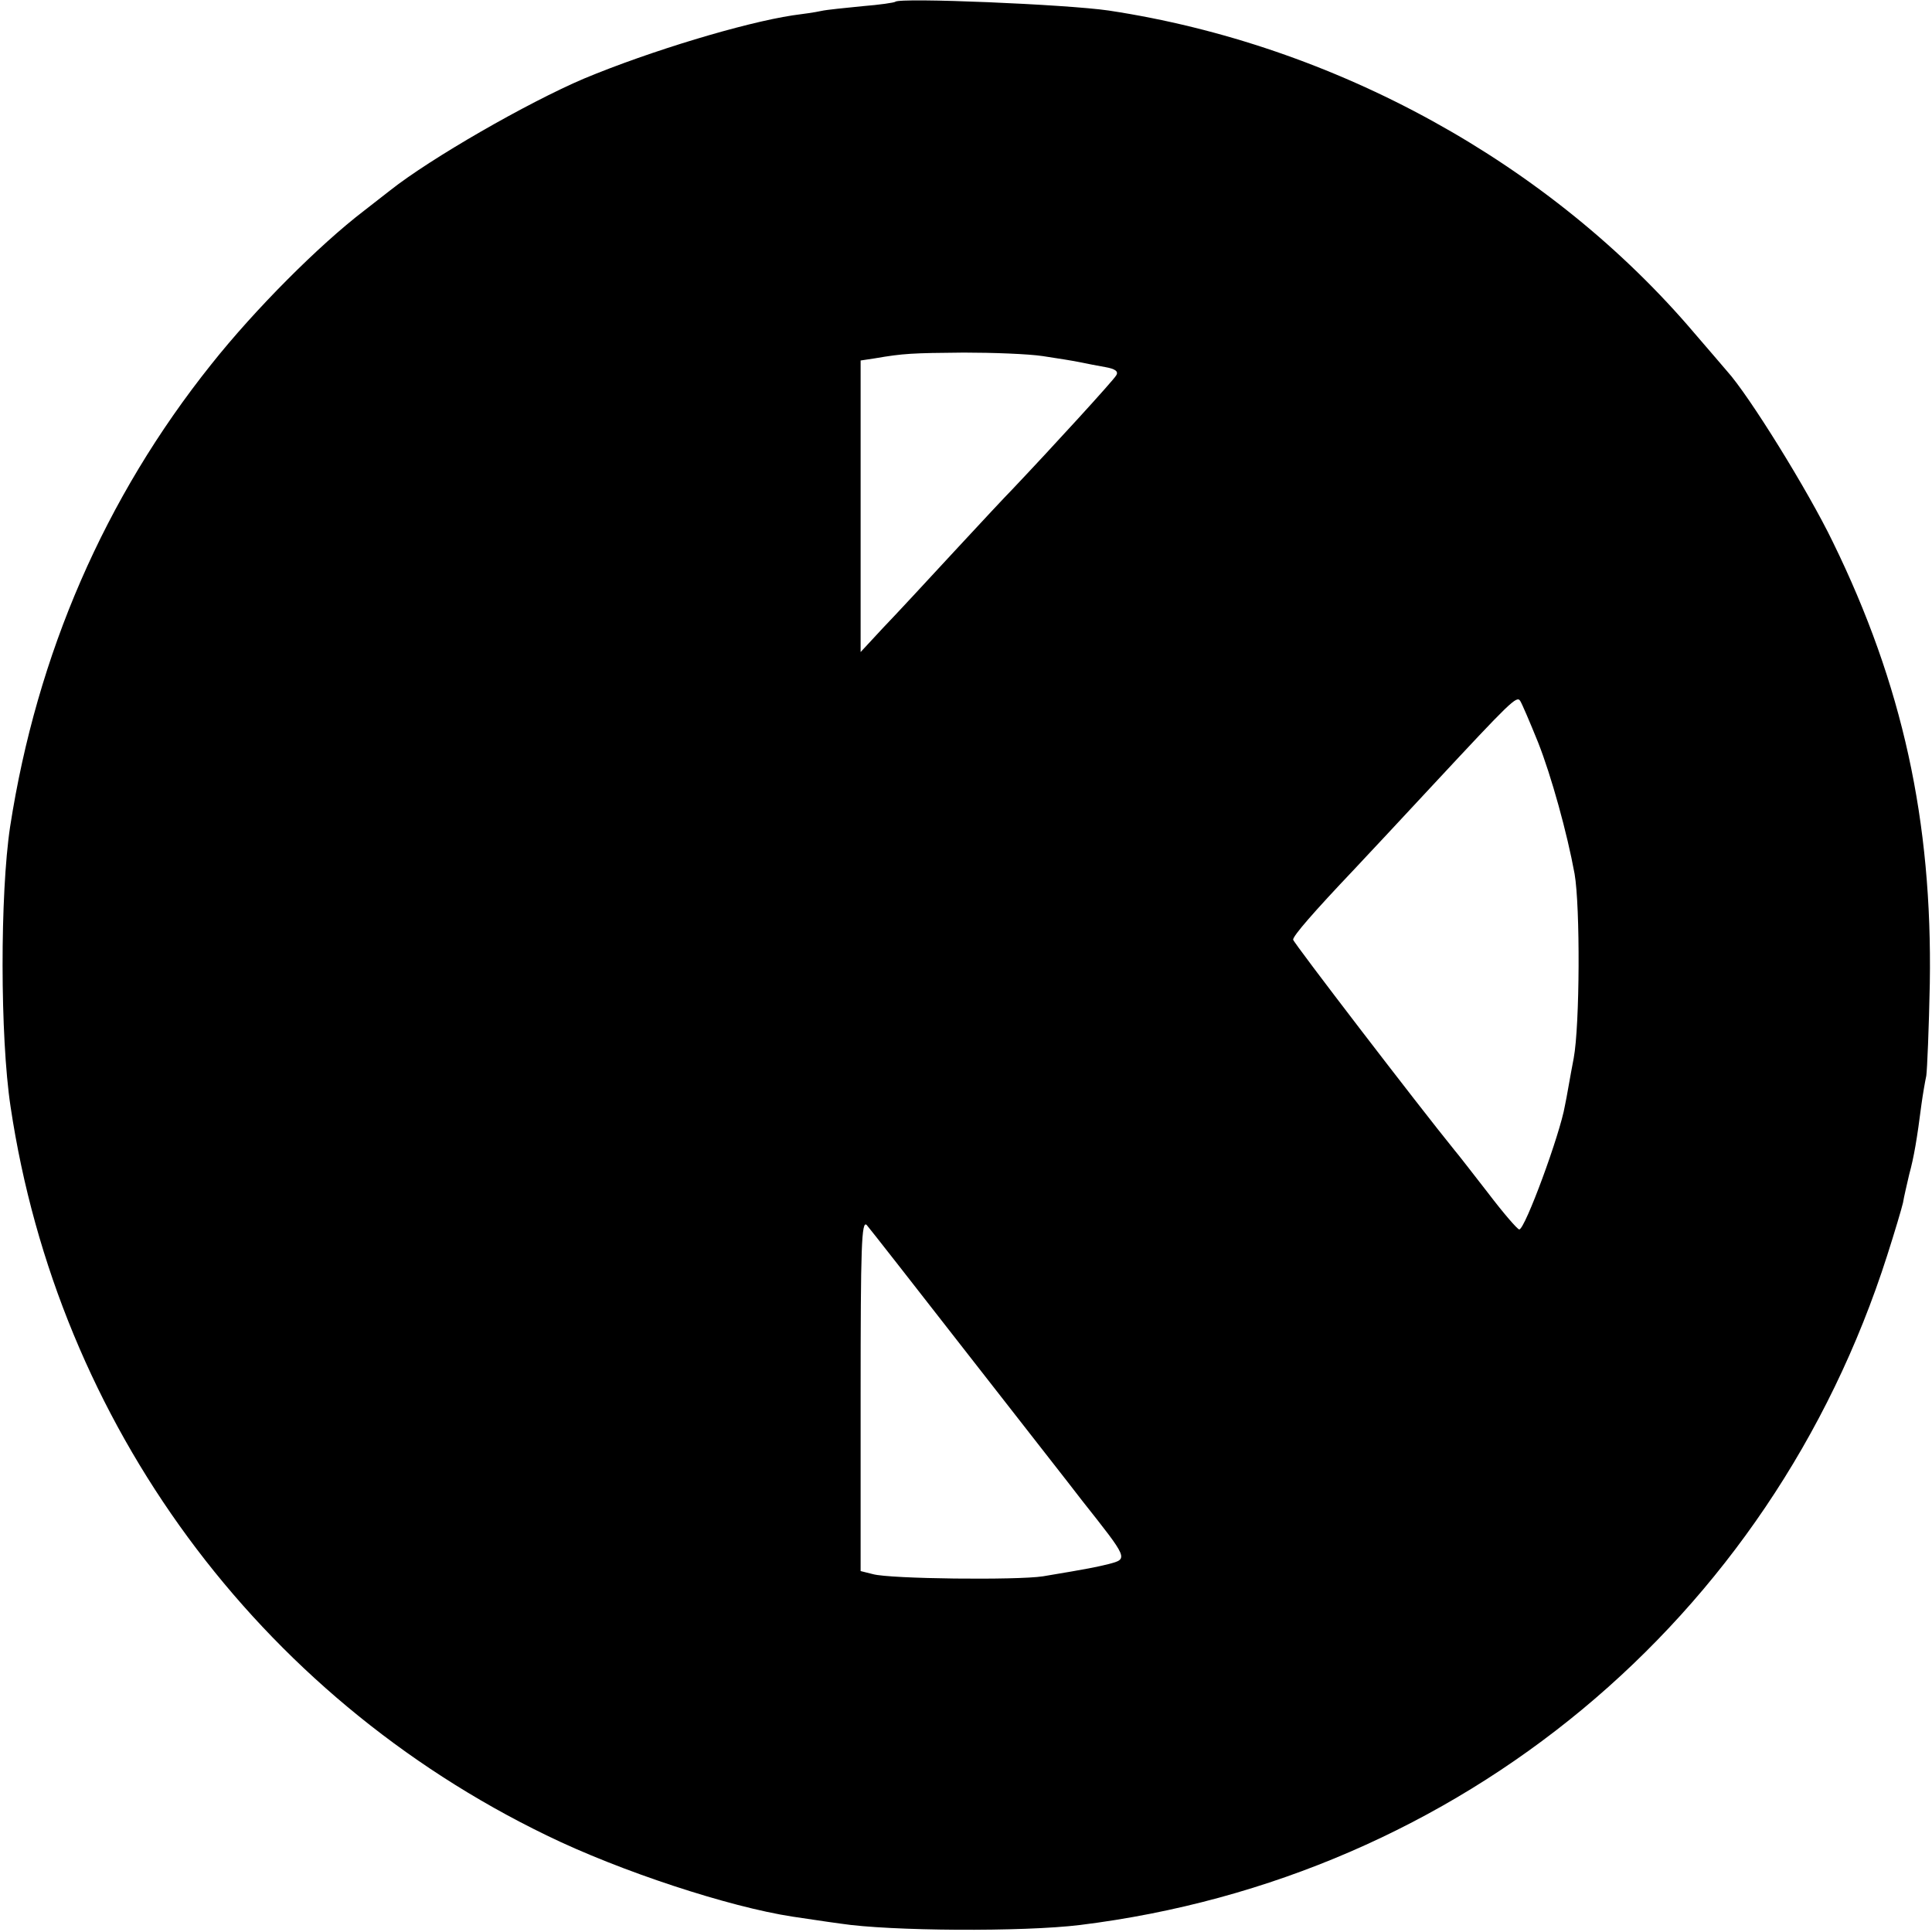
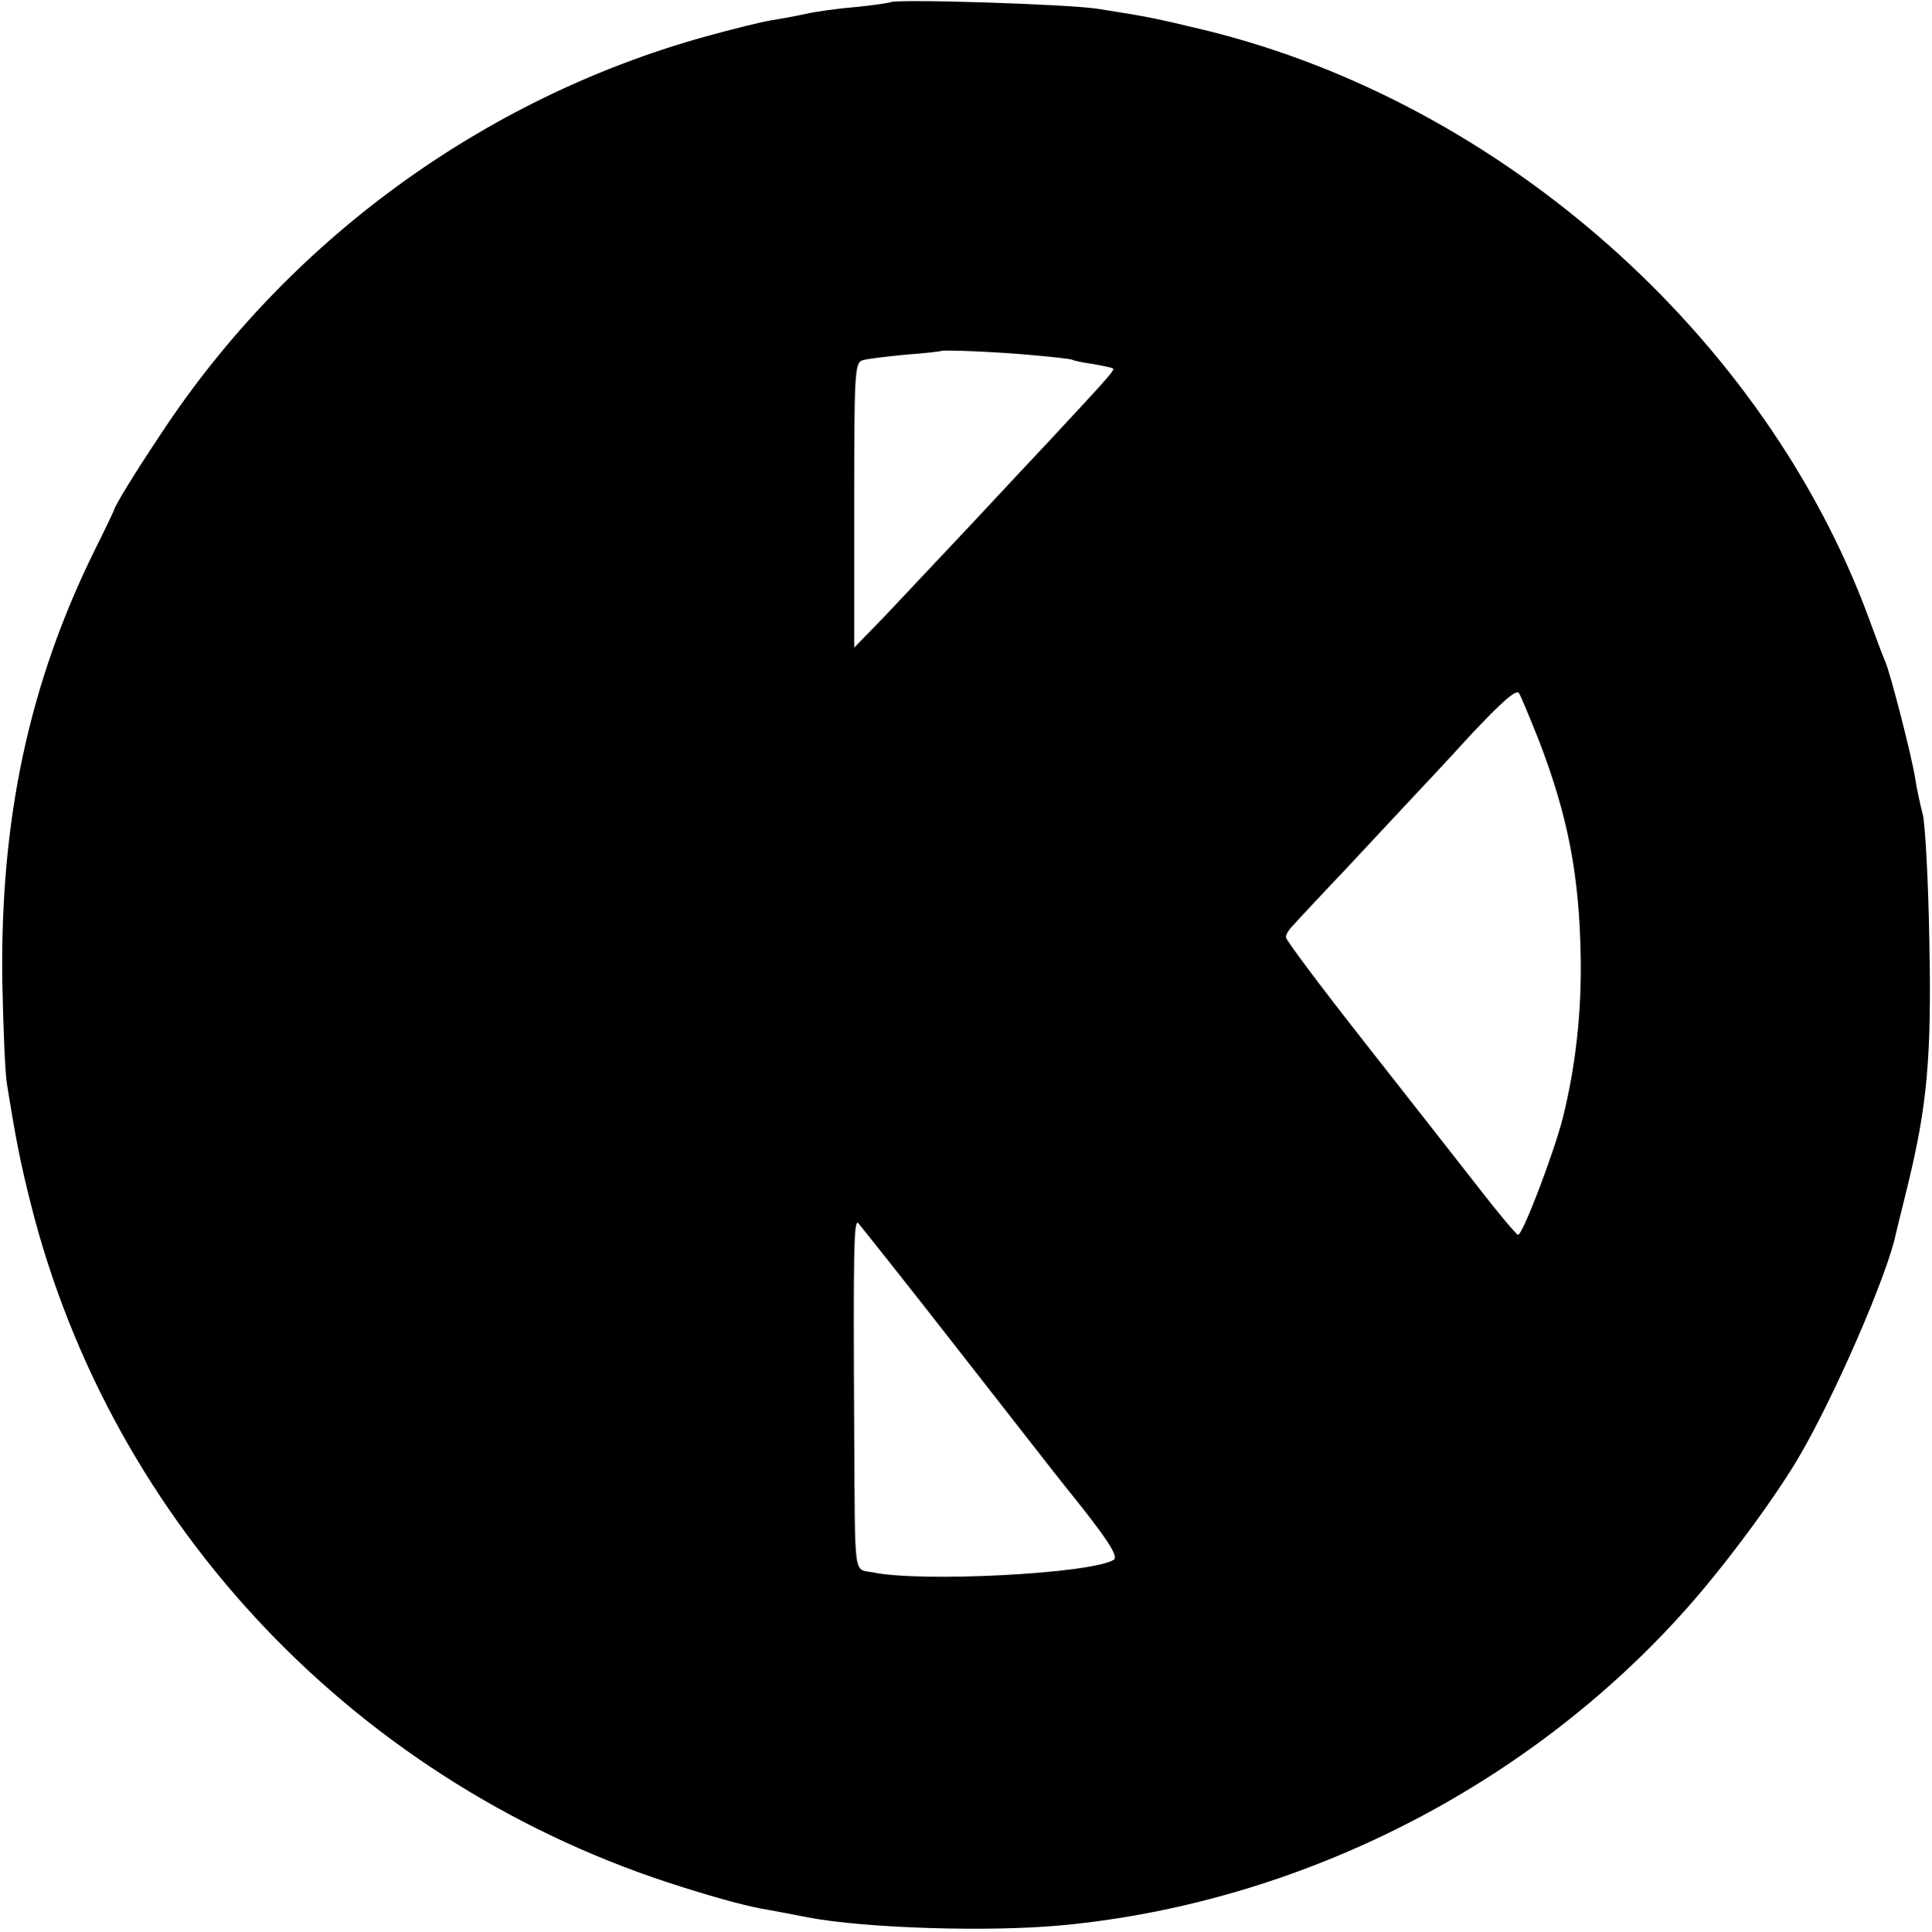
- <svg xmlns="http://www.w3.org/2000/svg" version="1.0" width="440pt" height="440pt" viewBox="0 0 440 440" preserveAspectRatio="xMidYMid meet">
-   <g transform="translate(0,440) scale(0.1,-0.1)" fill="#000000" stroke="none">
-     <path d="M2039 4396 c-2 -2 -36 -7 -74 -10 -39 -4 -82 -8 -95 -11 -13 -3 -42 -7 -65 -10 -111 -17 -324 -81 -475 -144 -129 -55 -350 -182 -442 -255 -14 -11 -41 -32 -59 -46 -102 -78 -248 -224 -348 -350 -242 -303 -397 -659 -458 -1053 -23 -153 -23 -478 1 -637 108 -723 563 -1341 1221 -1660 168 -82 416 -163 560 -185 22 -3 72 -11 110 -16 111 -17 415 -19 545 -3 865 107 1573 695 1838 1525 17 53 33 107 36 120 2 13 9 42 14 64 11 40 18 82 28 160 3 22 8 51 11 65 2 14 6 108 8 210 6 370 -62 681 -221 1006 -56 116 -191 334 -241 389 -10 12 -43 50 -73 85 -329 388 -819 658 -1335 736 -95 14 -476 30 -486 20z m336 -807 c33 -5 71 -11 85 -14 14 -3 40 -8 57 -11 23 -4 31 -10 25 -19 -6 -11 -145 -163 -237 -260 -11 -11 -70 -74 -131 -140 -61 -66 -134 -145 -163 -175 l-51 -55 0 332 0 332 33 5 c64 11 84 12 202 13 66 0 147 -3 180 -8z m1128 -880 c30 -76 66 -206 83 -299 13 -75 12 -345 -2 -420 -8 -41 -16 -90 -20 -108 -11 -65 -91 -282 -104 -282 -4 0 -36 37 -71 83 -35 45 -69 89 -76 97 -82 101 -368 474 -368 480 0 9 47 63 139 160 34 36 115 123 181 194 175 188 189 202 197 190 4 -6 22 -48 41 -95z m-1298 -1394 c120 -154 237 -303 259 -332 106 -134 106 -133 61 -145 -29 -7 -42 -10 -150 -28 -59 -9 -348 -6 -387 5 l-28 7 0 401 c0 339 2 399 14 387 7 -8 111 -141 231 -295z" />
+ <svg xmlns="http://www.w3.org/2000/svg" version="1.0" width="416pt" height="416pt" viewBox="0 0 416 416" preserveAspectRatio="xMidYMid meet">
+   <g transform="translate(0,416) scale(0.1,-0.1)" fill="#000000" stroke="none">
+     <path d="M1918 4155 c-2 -1 -34 -6 -73 -10 -38 -3 -88 -10 -110 -15 -22 -5 -56 -11 -75 -14 -19 -3 -84 -19 -145 -36 -475 -133 -895 -439 -1168 -854 -58 -87 -99 -154 -102 -166 -1 -3 -19 -41 -41 -85 -142 -288 -204 -581 -199 -930 2 -99 6 -198 10 -220 20 -125 29 -169 51 -257 175 -697 708 -1256 1404 -1473 86 -27 142 -42 185 -49 17 -3 54 -10 84 -16 126 -24 394 -32 551 -17 511 49 1003 299 1344 683 80 90 185 231 239 322 76 128 193 396 211 485 3 12 14 58 25 102 42 172 52 276 47 525 -2 129 -9 253 -14 275 -6 22 -13 56 -16 75 -7 48 -54 230 -65 255 -5 11 -21 54 -36 95 -224 606 -789 1107 -1425 1264 -112 27 -127 30 -235 47 -62 10 -439 22 -447 14z m307 -760 c44 -4 82 -8 85 -10 3 -2 23 -6 44 -9 22 -4 42 -8 44 -10 3 -4 -19 -28 -139 -157 -19 -20 -90 -96 -159 -170 -69 -73 -155 -165 -192 -204 l-68 -70 0 307 c0 283 1 307 18 312 9 3 51 8 92 12 41 3 76 7 77 8 4 3 124 -2 198 -9z m1090 -830 c63 -164 87 -291 90 -466 2 -121 -11 -237 -39 -349 -20 -77 -86 -250 -96 -250 -3 0 -42 46 -86 103 -44 56 -155 198 -247 315 -92 117 -167 217 -167 223 0 6 6 16 13 23 6 7 59 64 117 125 58 62 121 130 140 150 19 20 78 83 129 139 66 70 97 98 103 89 4 -6 23 -52 43 -102z m-1245 -1320 c116 -148 216 -277 223 -285 89 -110 118 -153 106 -160 -48 -30 -416 -49 -519 -27 -42 8 -38 -19 -40 297 -2 402 -1 465 9 455 5 -6 105 -131 221 -280z" />
  </g>
</svg>
